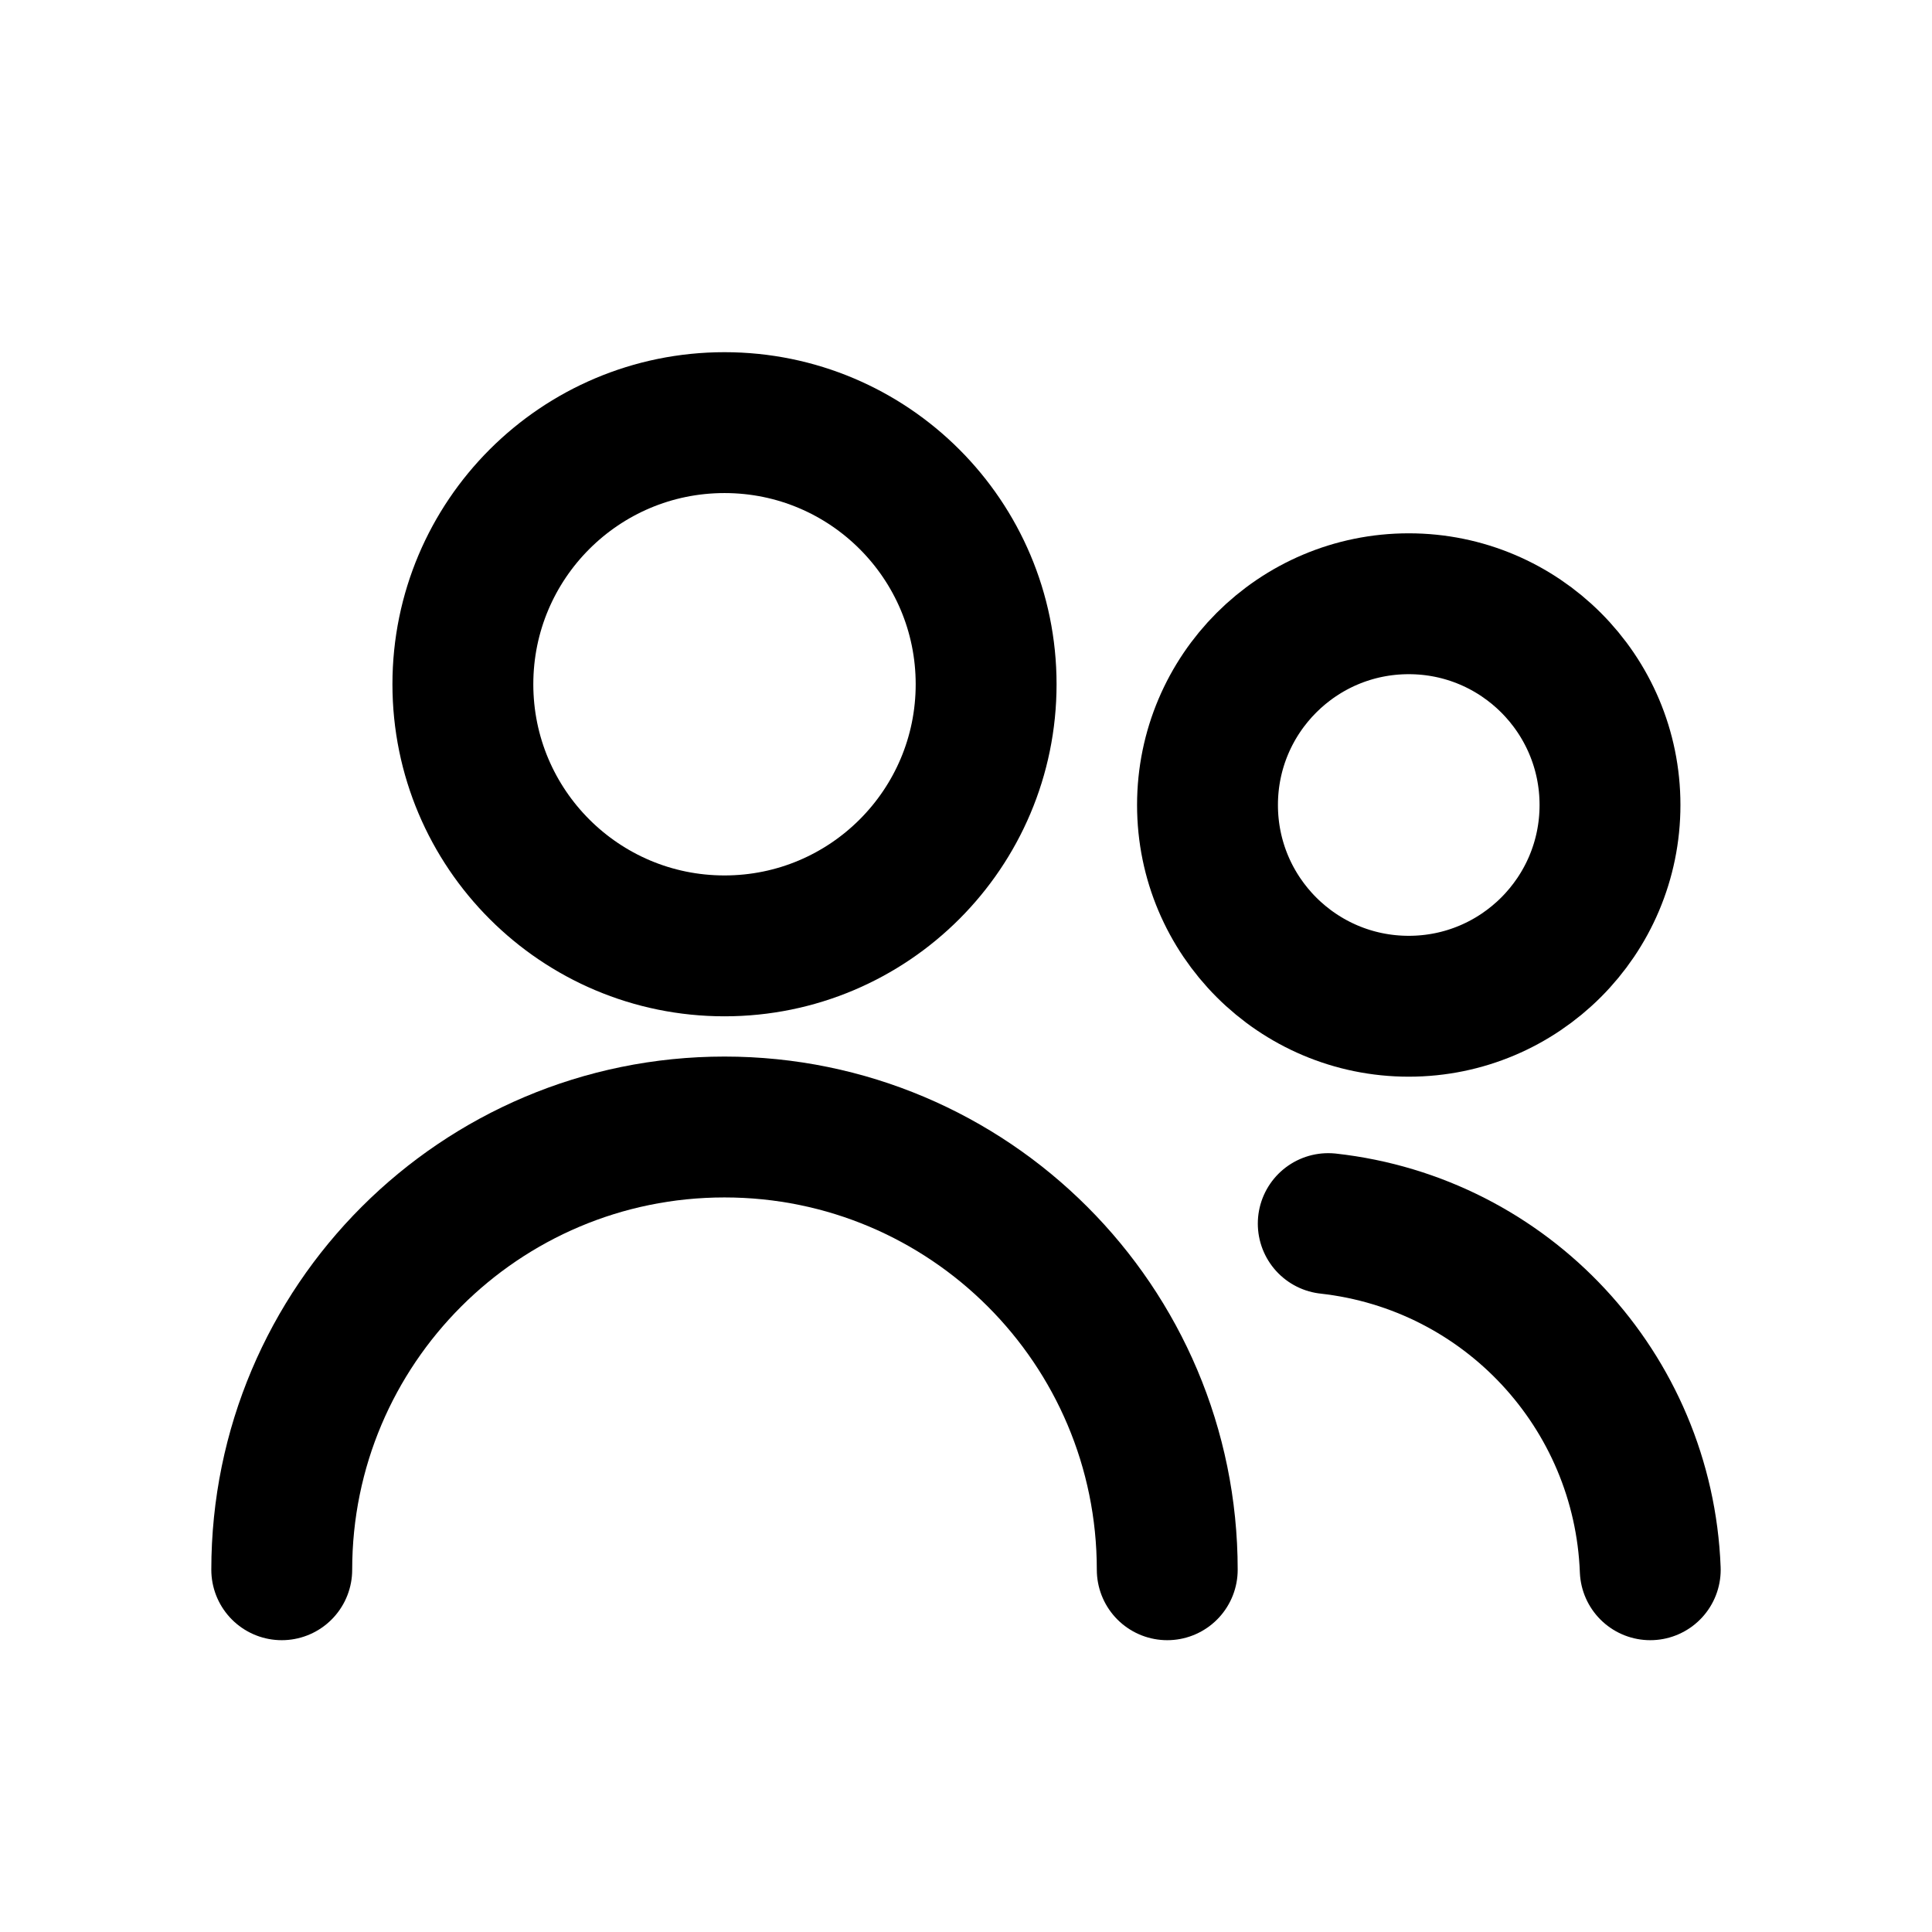
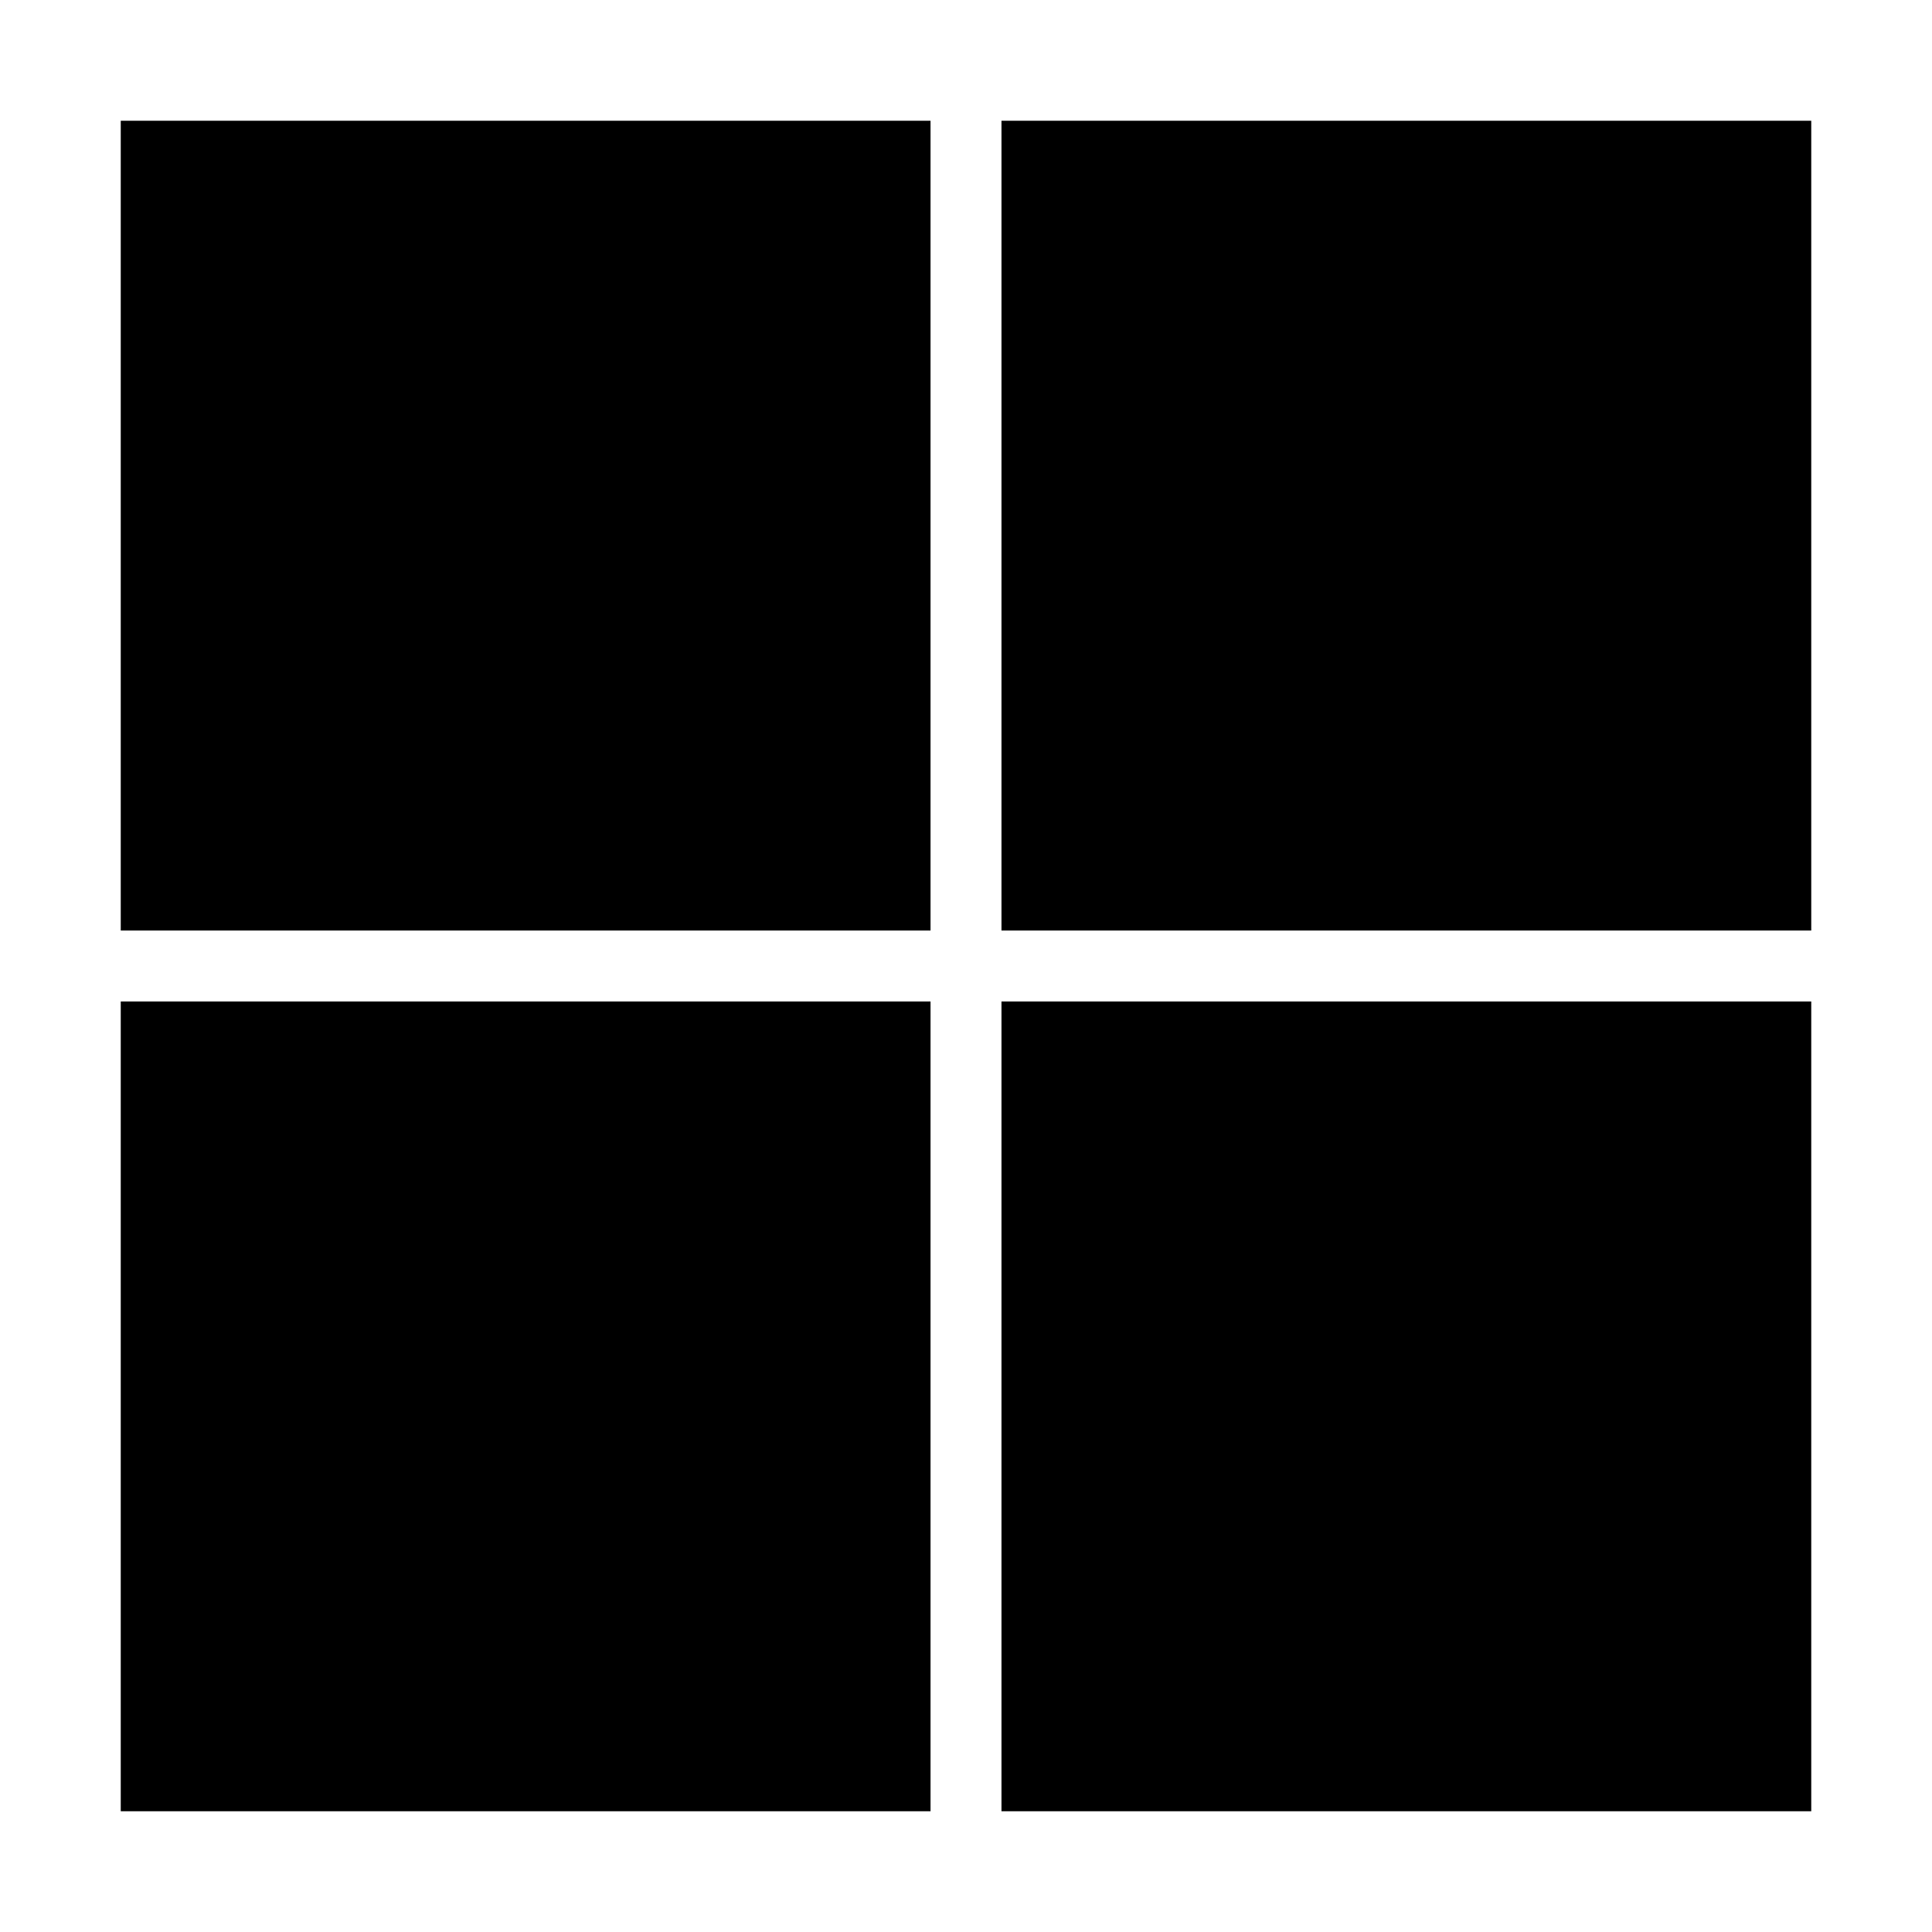
- <svg xmlns="http://www.w3.org/2000/svg" viewBox="0 0 24 24" width="24" height="24" fill="none" stroke="currentColor" stroke-width="1.75" stroke-linecap="round" stroke-linejoin="round">
-   <circle cx="9" cy="8.5" r="3.25" />
-   <path d="M3.5 19.5a5.5 5.5 0 0 1 11 0" />
-   <circle cx="17.5" cy="10" r="2.5" />
-   <path d="M16.5 15.2a4.5 4.5 0 0 1 4 4.3" />
+ <svg xmlns="http://www.w3.org/2000/svg" viewBox="0 0 448 512" width="24" height="24" fill="currentColor" role="img">
+   <path d="M0 32l214.6 0 0 214.6-214.6 0 0-214.6zm233.4 0l214.6 0 0 214.6-214.6 0 0-214.6zM0 265.4l214.6 0 0 214.6-214.6 0 0-214.6zm233.4 0l214.6 0 0 214.6-214.6 0 0-214.6z" />
</svg>
